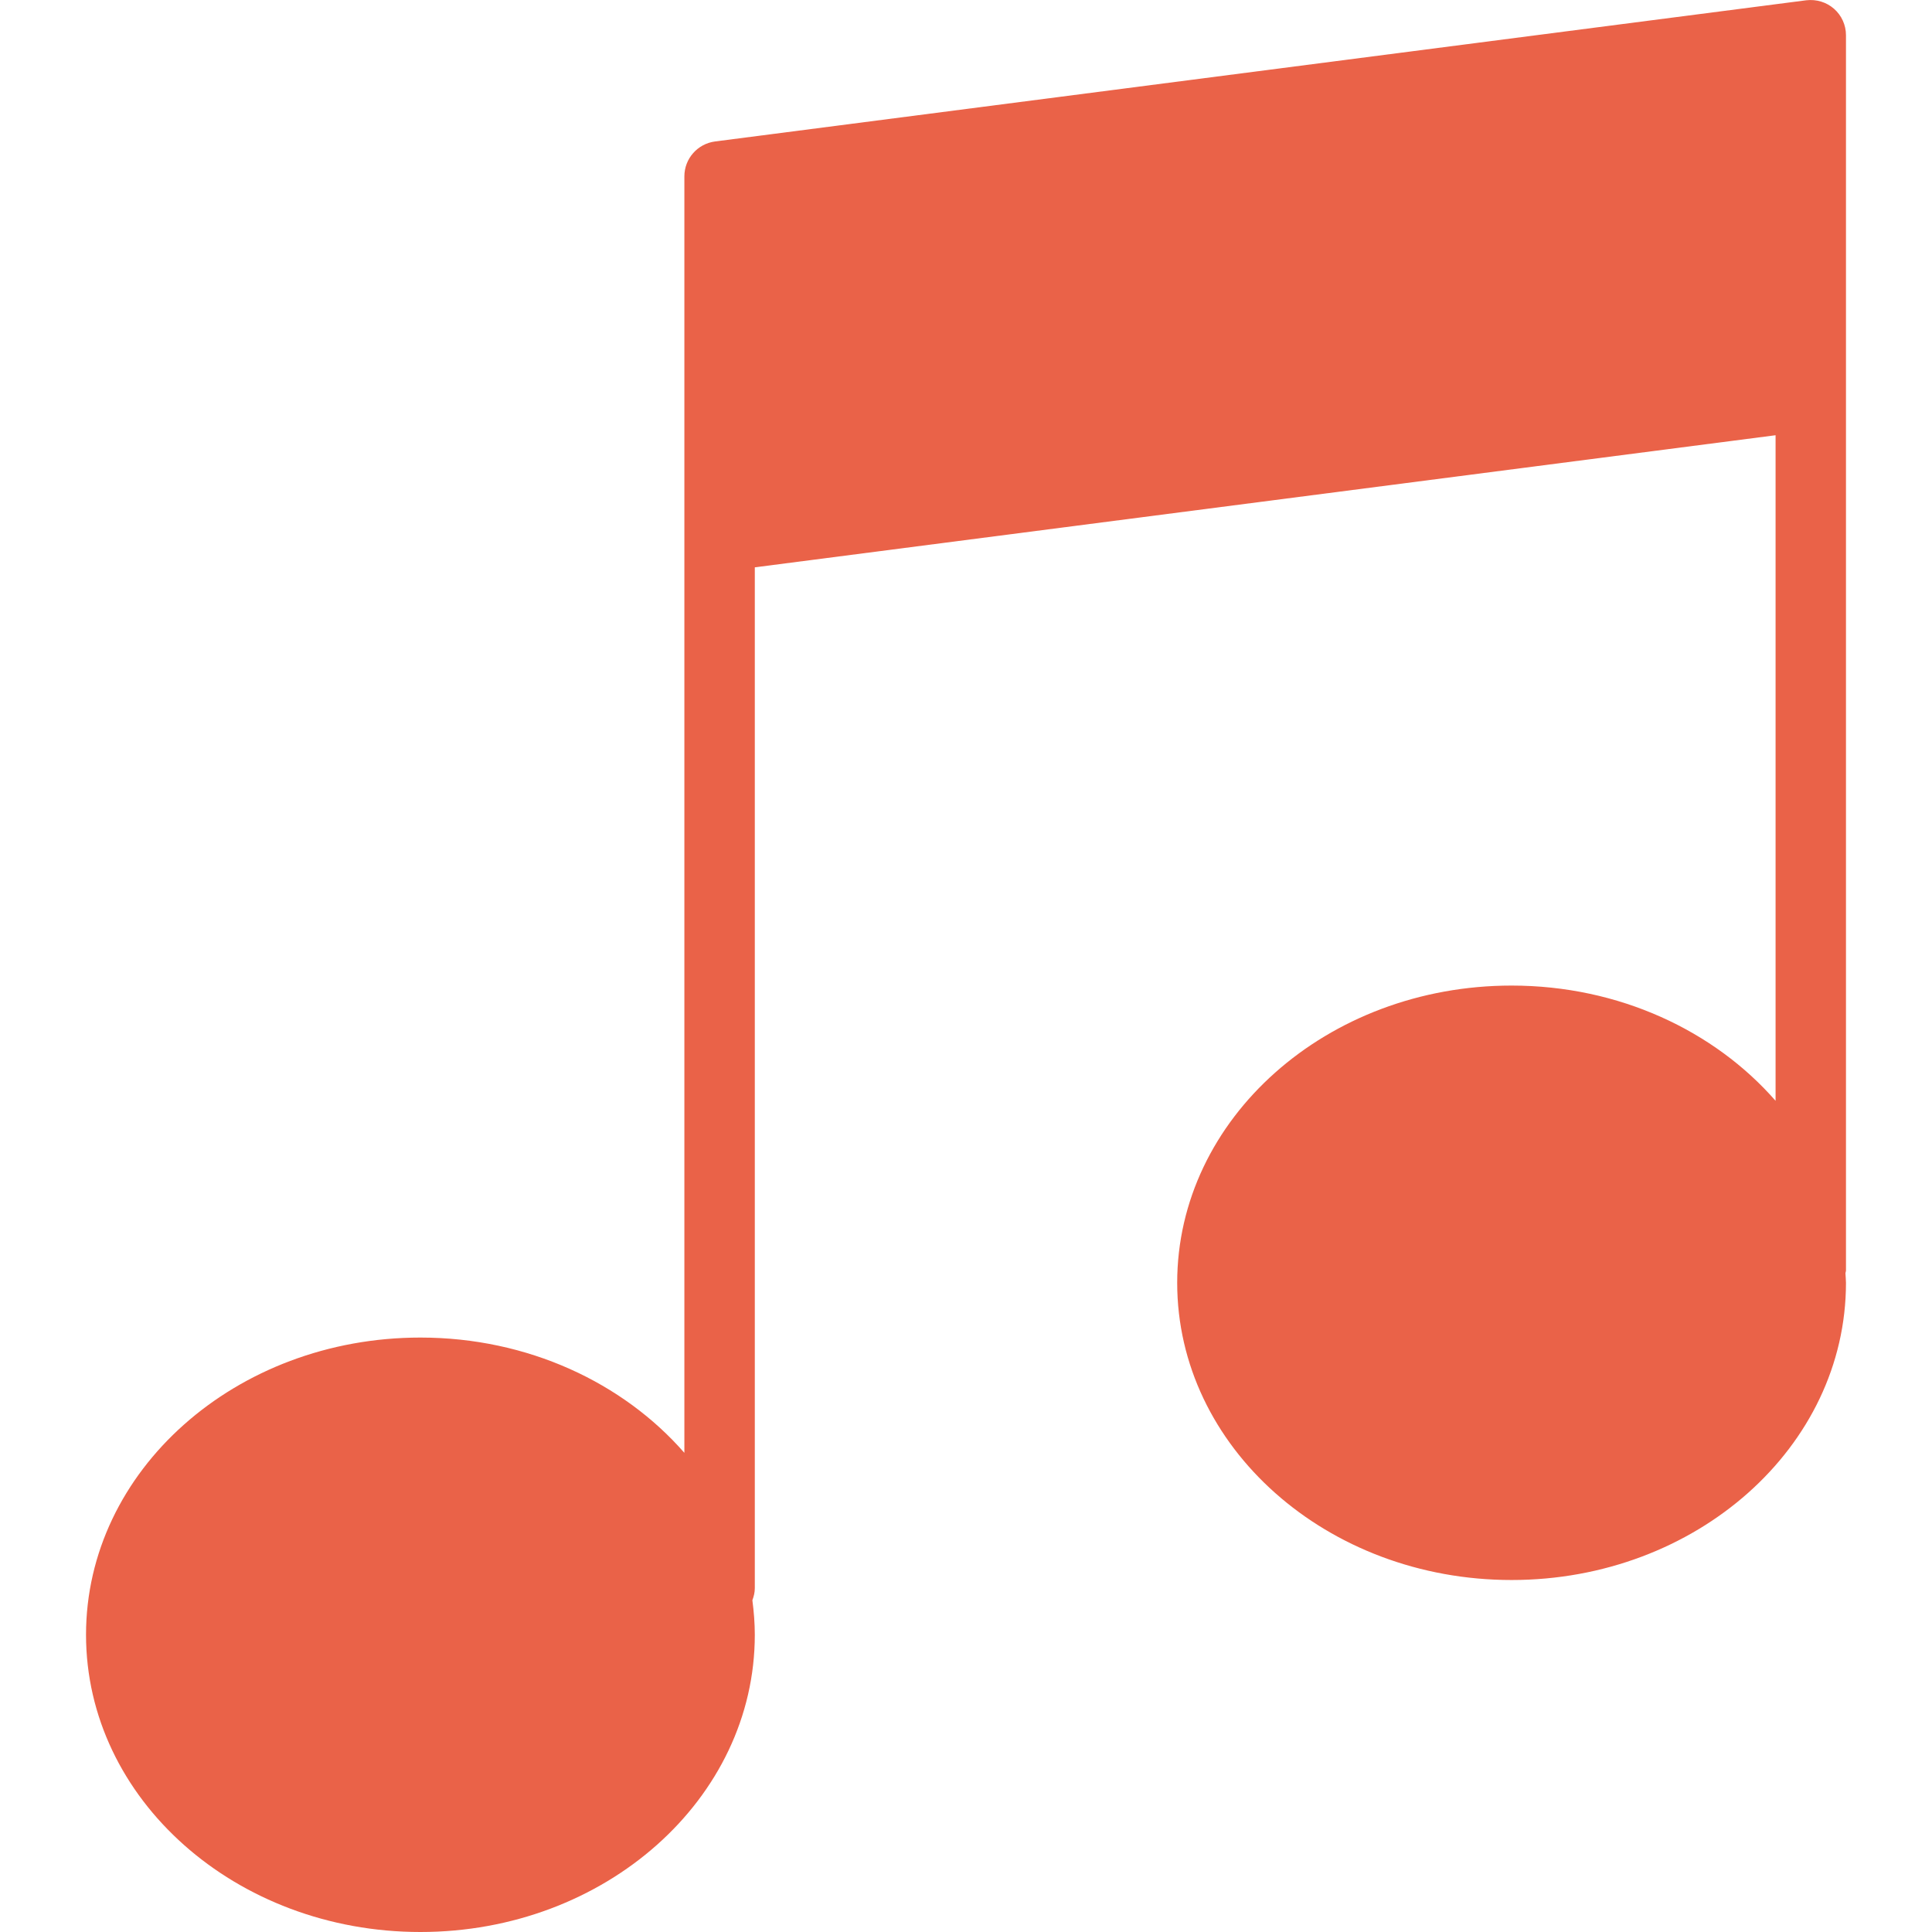
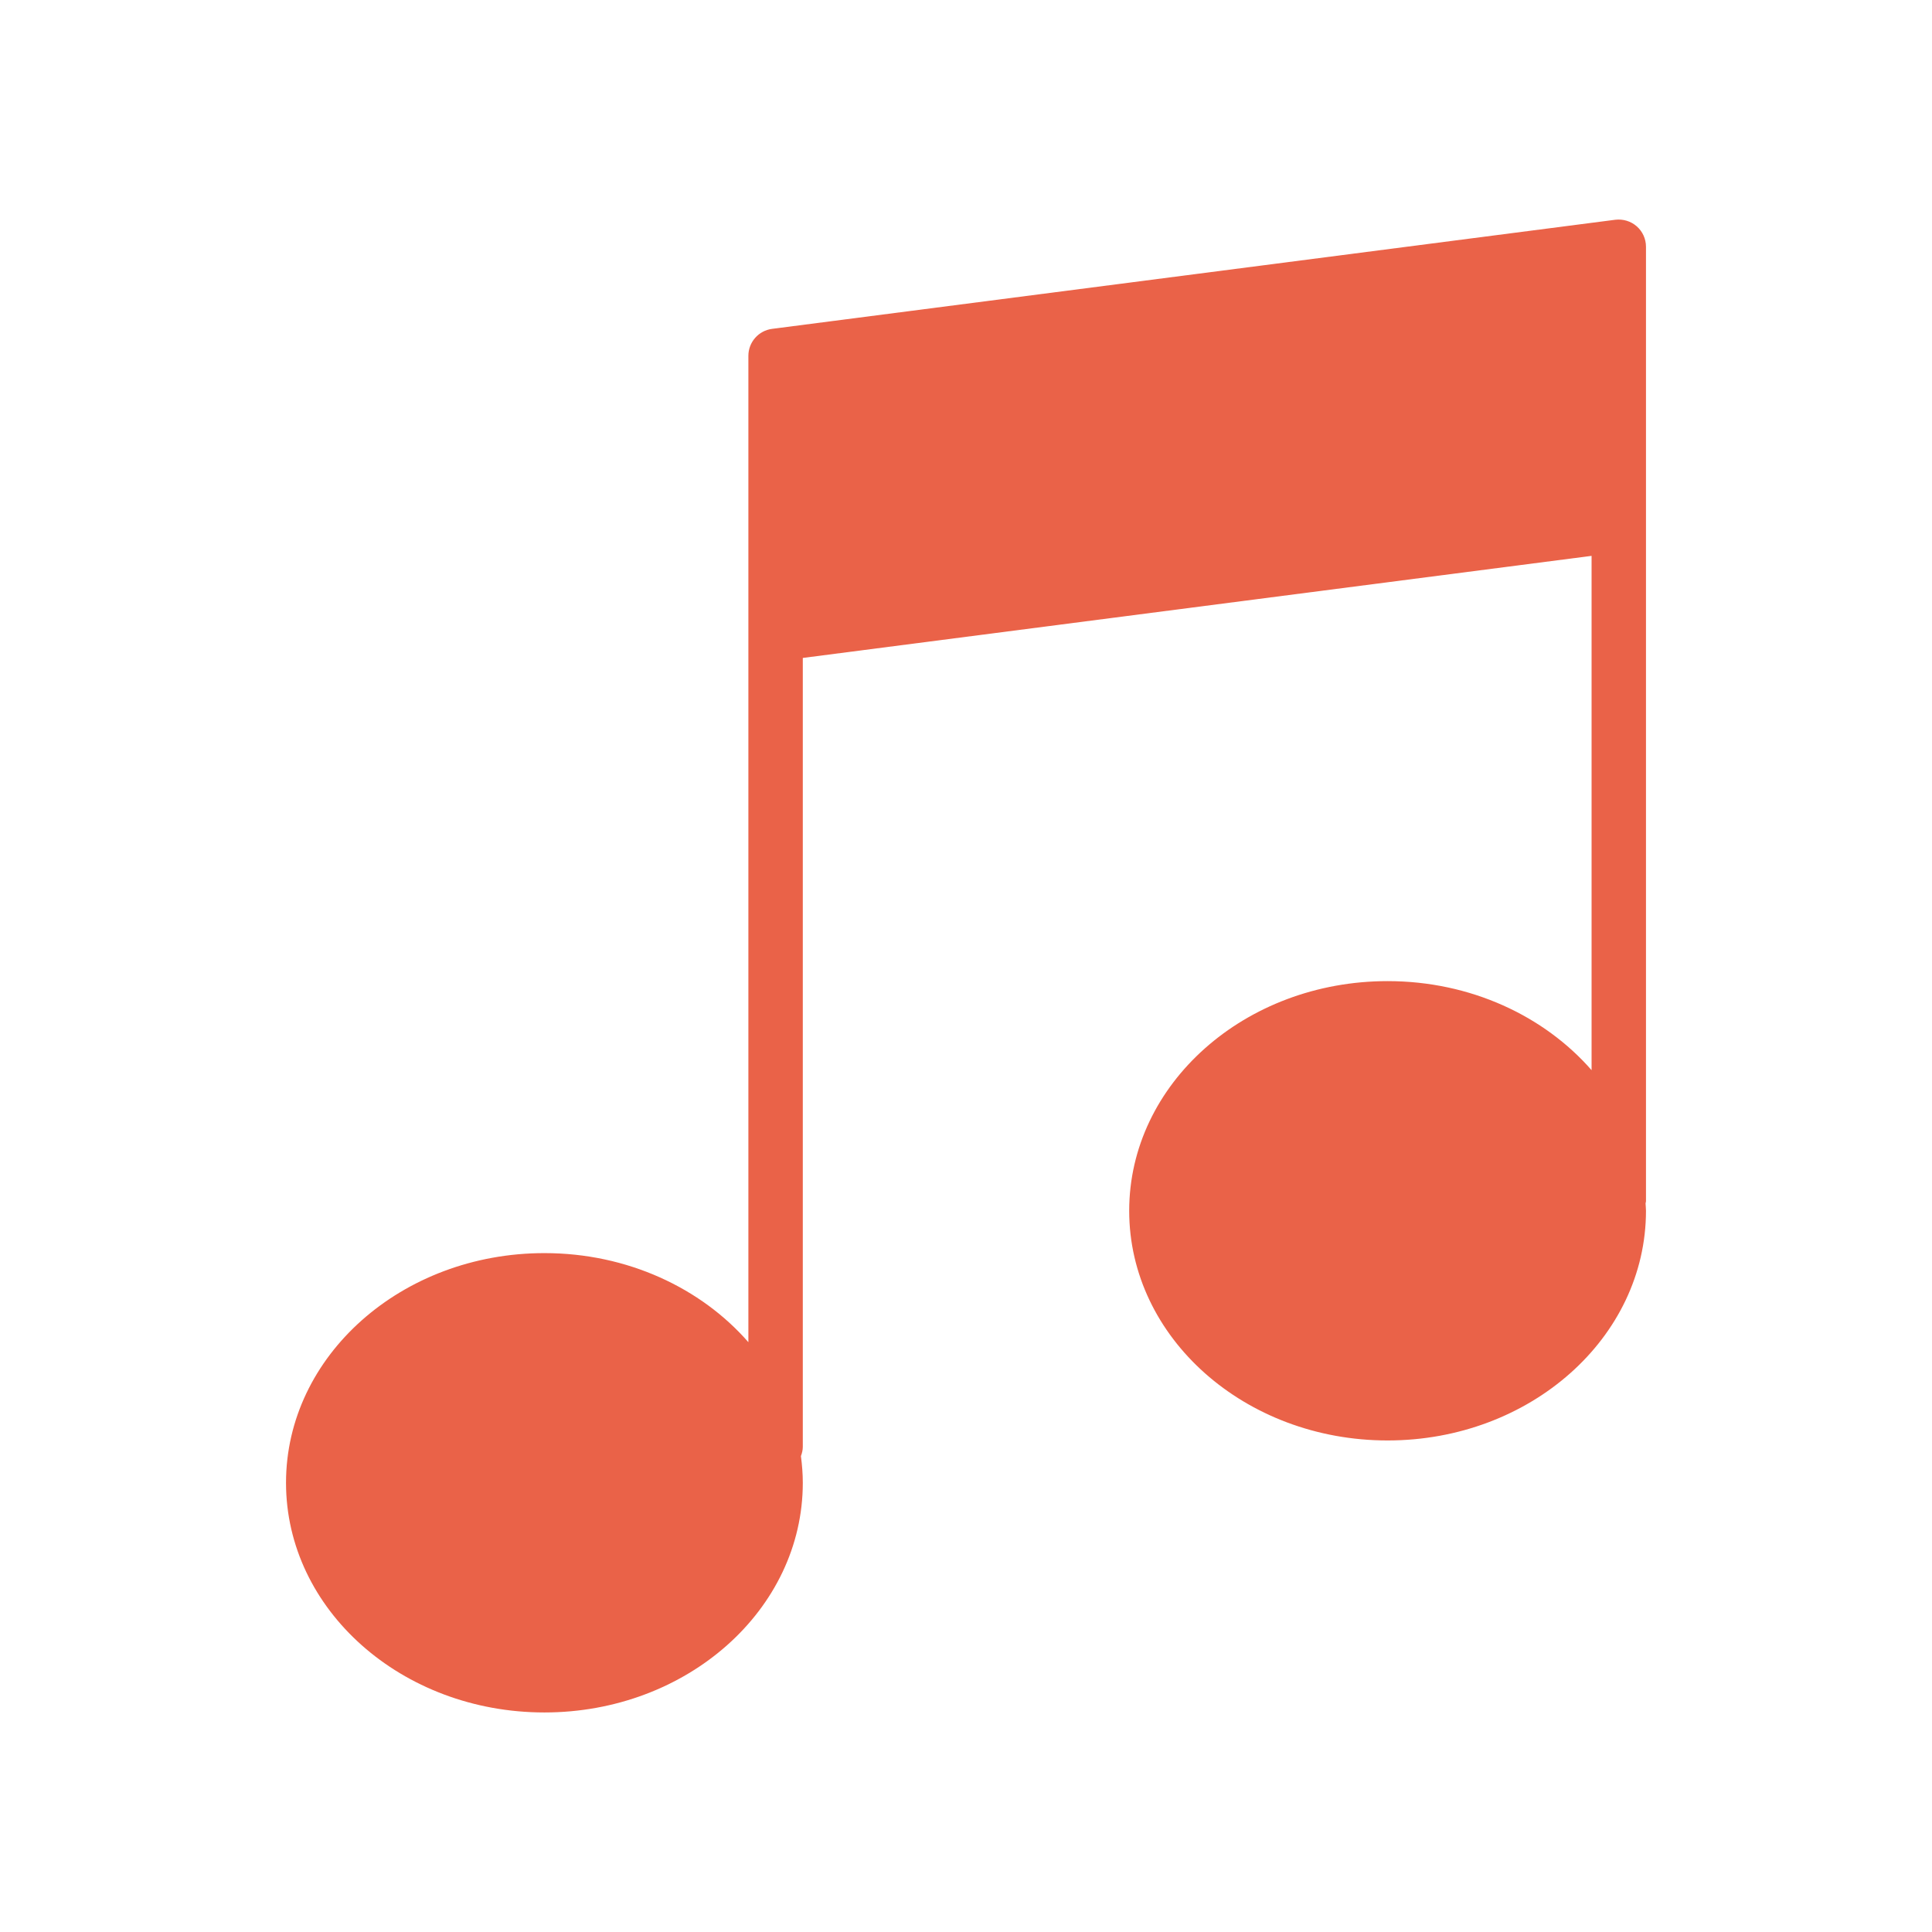
- <svg xmlns="http://www.w3.org/2000/svg" version="1.1" id="Capa_1" x="0px" y="0px" viewBox="0 0 54.888 54.888" style="enable-background:new 0 0 54.888 54.888;" xml:space="preserve">
-   <path style="fill:#EA6248;" d="M52.104,0.249c-0.216-0.189-0.501-0.275-0.789-0.241l-31,4.011c-0.499,0.065-0.872,0.489-0.872,0.992  v6.017v4.212v26.035C17.706,39.285,14.997,38,11.944,38c-5.247,0-9.5,3.781-9.5,8.444s4.253,8.444,9.5,8.444s9.5-3.781,9.5-8.444  c0-0.332-0.027-0.658-0.069-0.981c0.04-0.108,0.069-0.221,0.069-0.343V16.118l29-3.753v18.909C48.706,29.285,45.997,28,42.944,28  c-5.247,0-9.5,3.781-9.5,8.444s4.253,8.444,9.5,8.444s9.5-3.781,9.5-8.444c0-0.092-0.012-0.181-0.015-0.272  c0.002-0.027,0.015-0.05,0.015-0.077V11.227V7.016V1C52.444,0.712,52.32,0.438,52.104,0.249z" />
-   <g>
- </g>
-   <g>
- </g>
-   <g>
- </g>
-   <g>
- </g>
-   <g>
- </g>
-   <g>
- </g>
-   <g>
- </g>
-   <g>
- </g>
-   <g>
- </g>
-   <g>
- </g>
-   <g>
- </g>
-   <g>
- </g>
-   <g>
- </g>
-   <g>
- </g>
-   <g>
- </g>
+ <svg xmlns="http://www.w3.org/2000/svg" version="1.1" id="Capa_1" x="0px" y="0px" width="792px" height="792px" viewBox="-90 0 792 792" enable-background="new -90 0 792 792" xml:space="preserve">
+   <path fill="#EA6248" d="M580.958,92.776c-2.408-2.107-5.586-3.066-8.797-2.687l-345.649,44.722  c-5.564,0.725-9.723,5.453-9.723,11.061v67.089v46.964v290.289c-19.368-22.188-49.573-36.516-83.614-36.516  c-58.504,0-105.925,42.158-105.925,94.15S74.671,702,133.175,702S239.1,659.842,239.1,607.85c0-3.702-0.301-7.337-0.77-10.938  c0.446-1.204,0.77-2.464,0.77-3.824V269.715l323.349-41.846v210.834c-19.379-22.177-49.584-36.505-83.625-36.505  c-58.504,0-105.925,42.158-105.925,94.15s47.421,94.15,105.925,94.15s105.925-42.158,105.925-94.15c0-1.025-0.134-2.018-0.167-3.032  c0.022-0.302,0.167-0.558,0.167-0.859V215.181v-46.952V101.15C584.749,97.939,583.367,94.884,580.958,92.776z" />
</svg>
